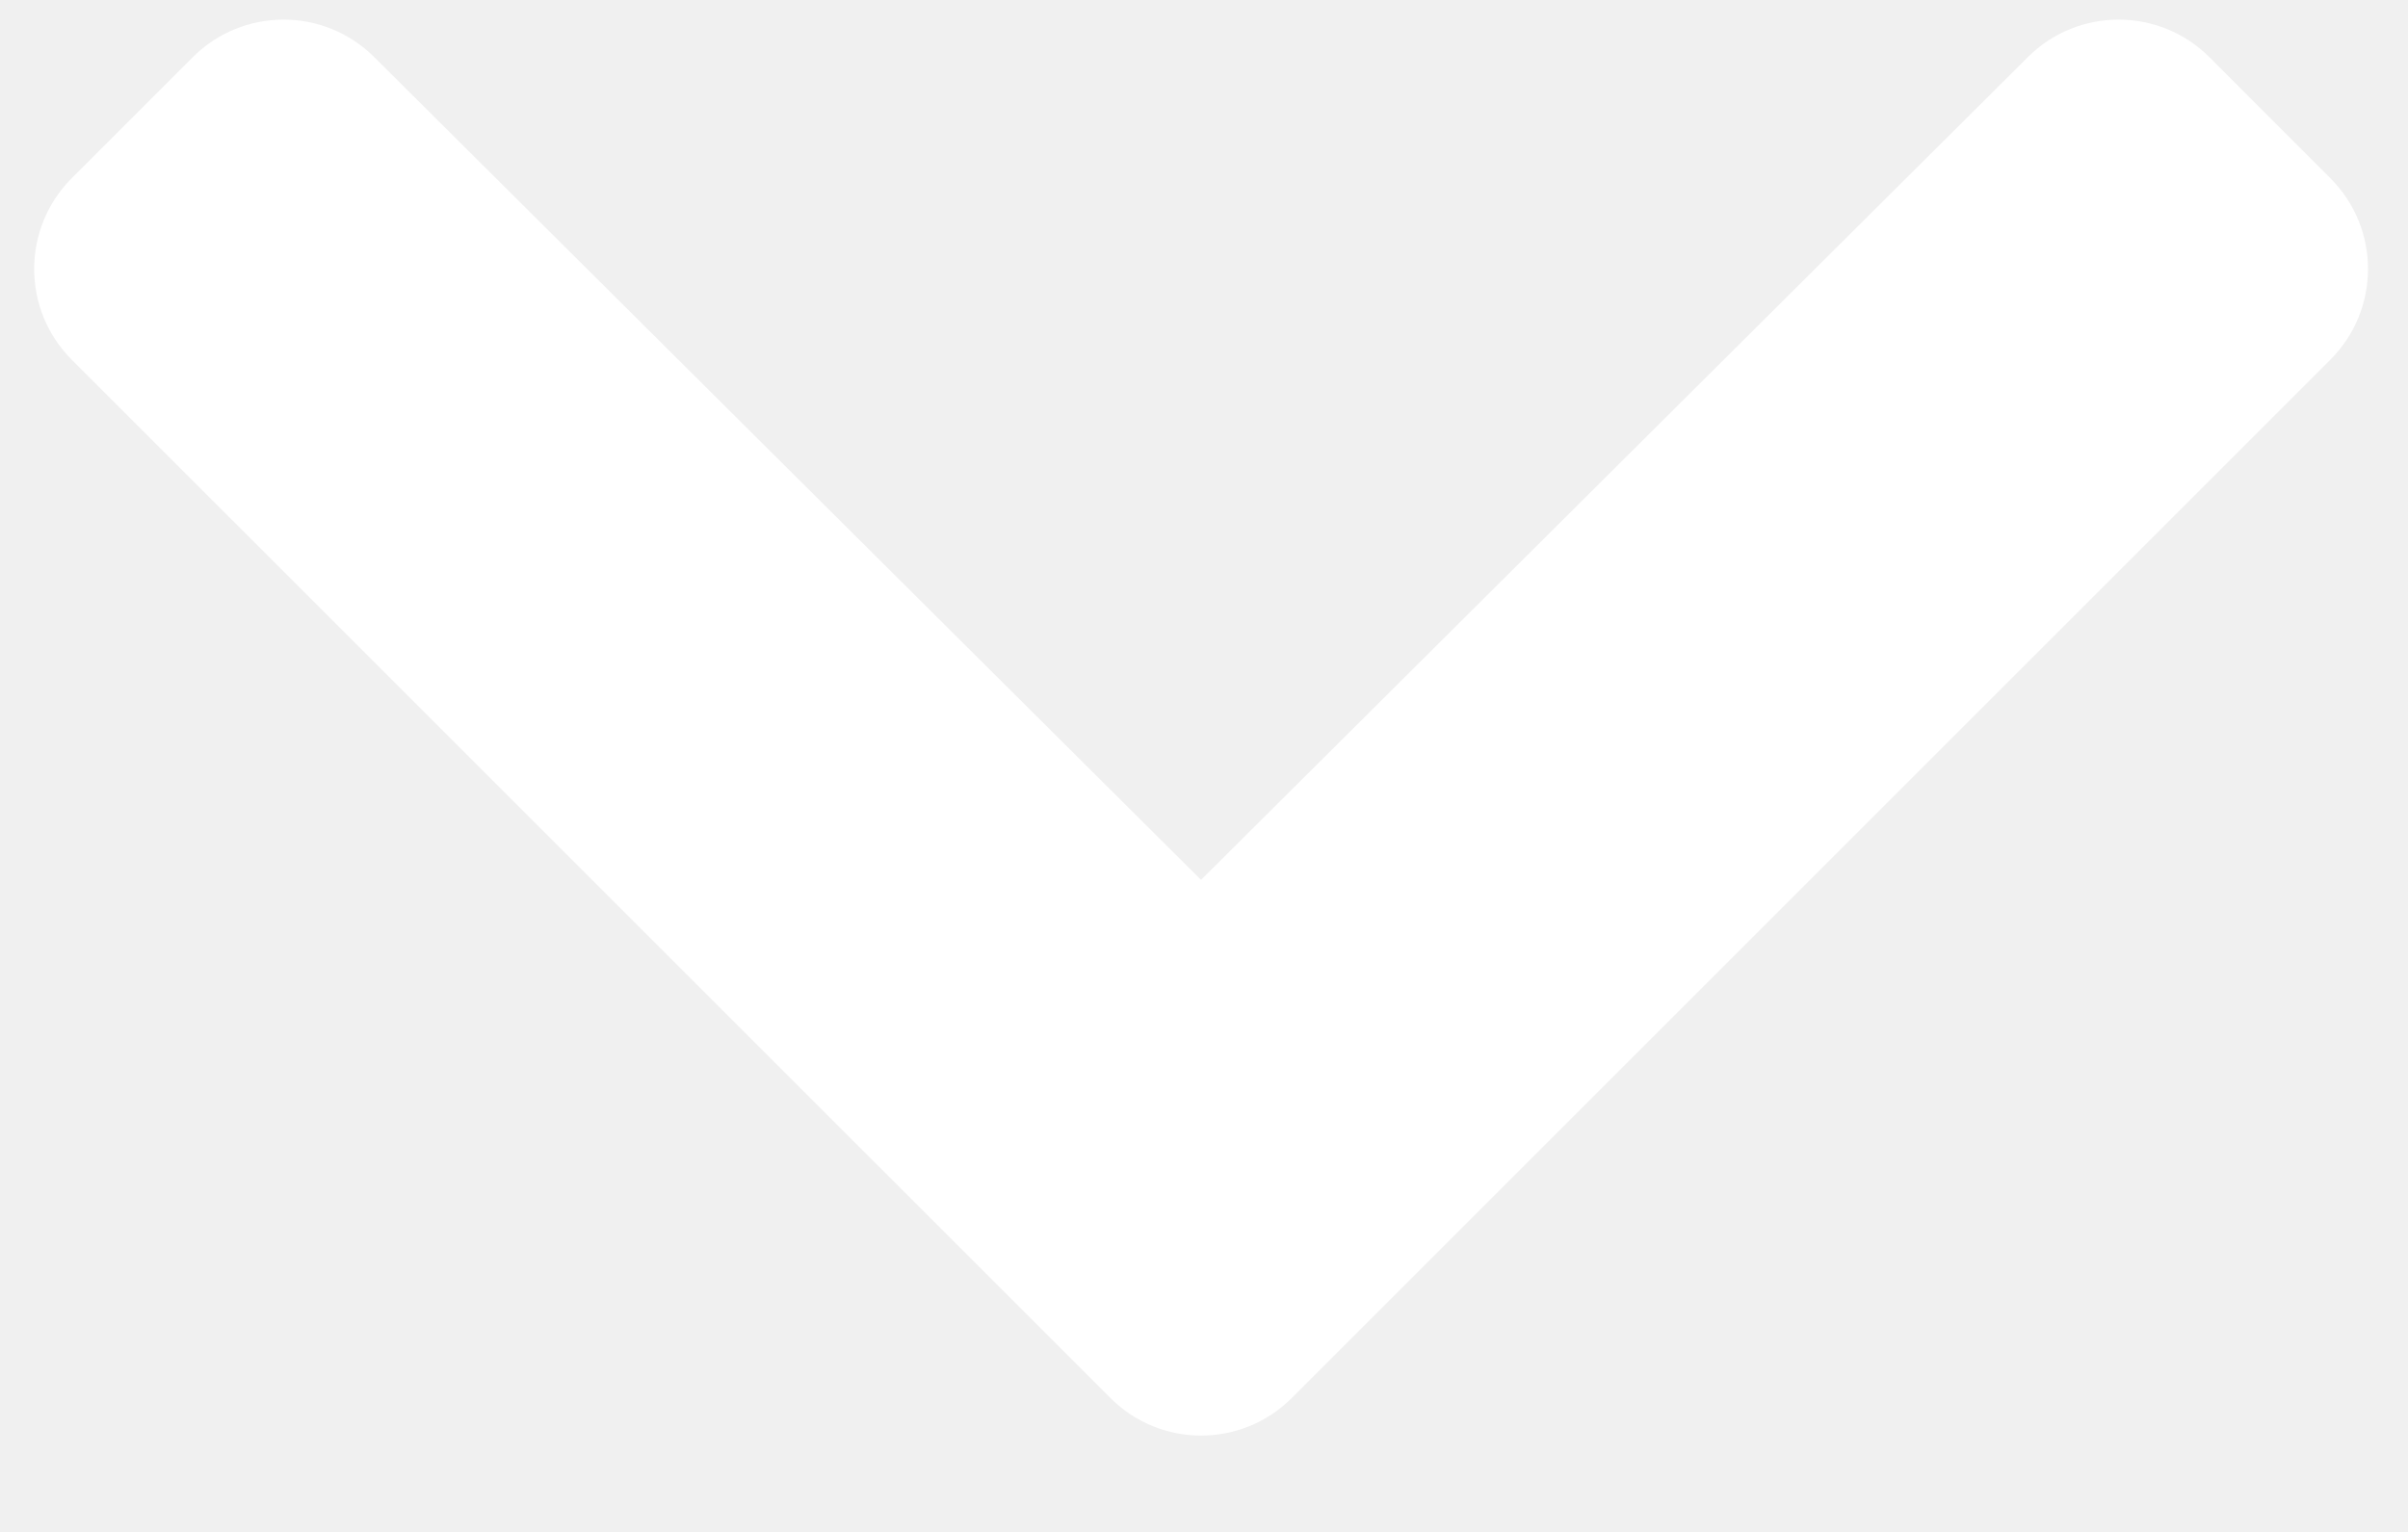
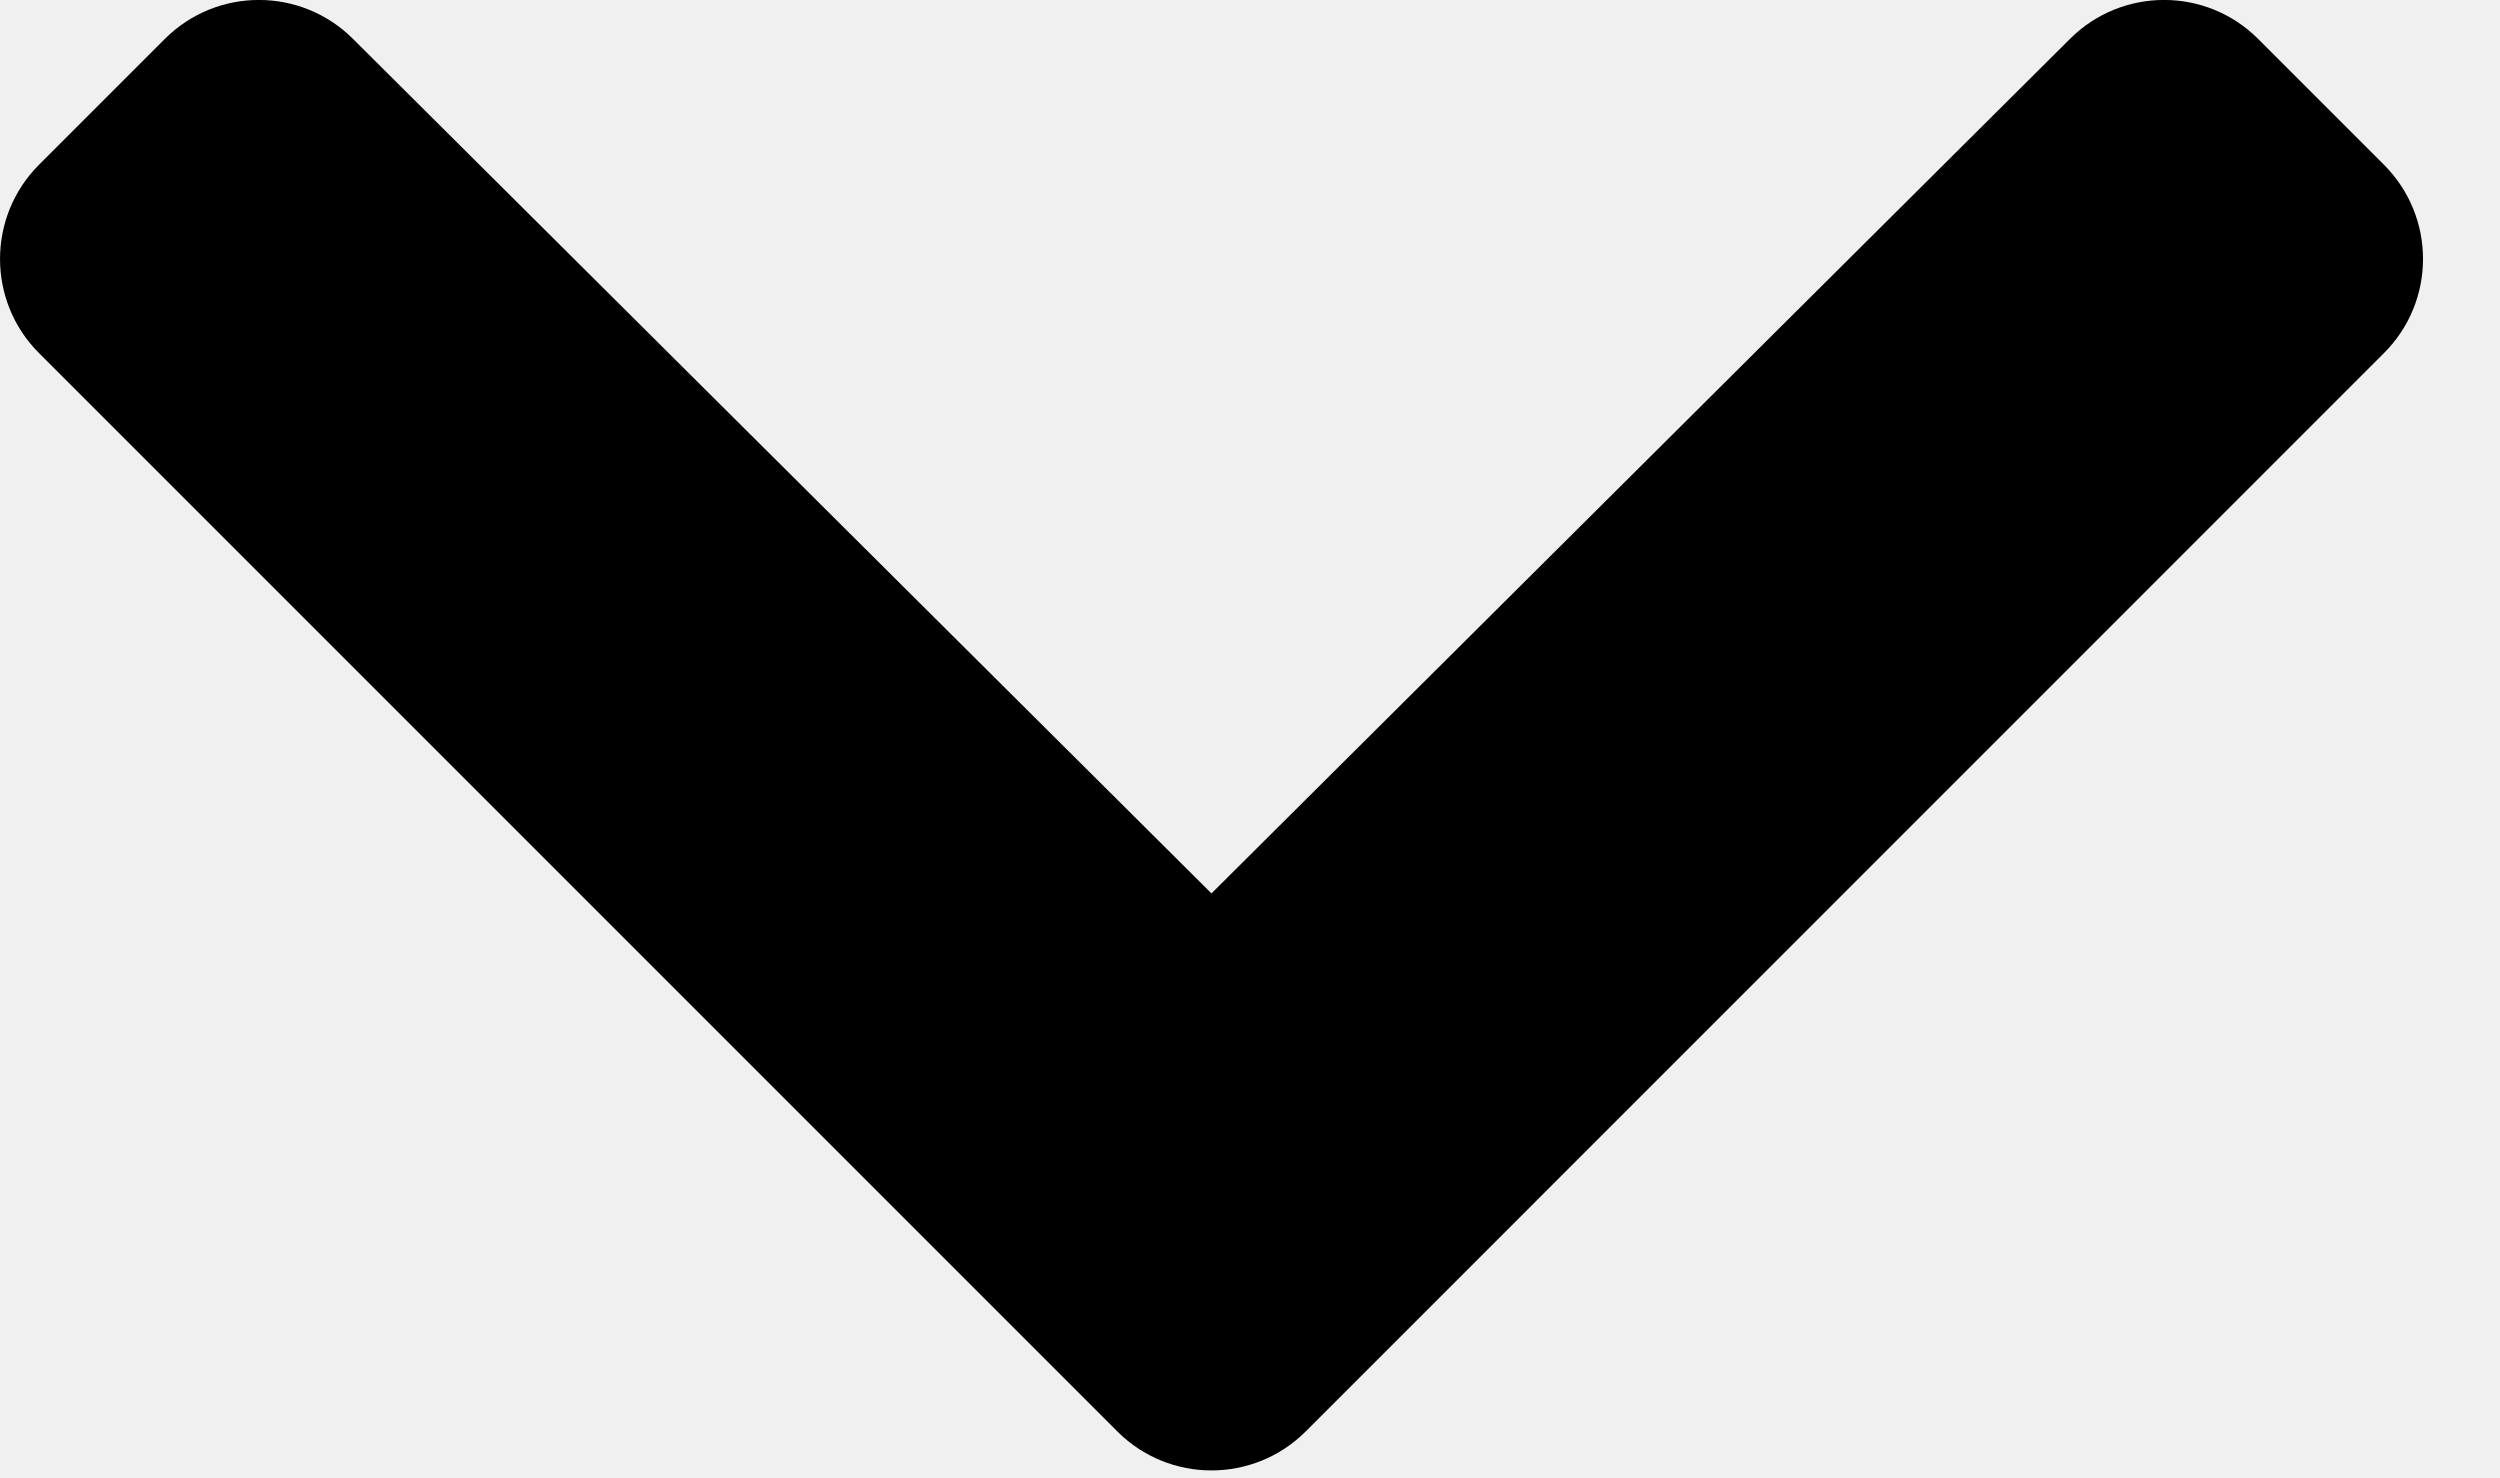
- <svg xmlns="http://www.w3.org/2000/svg" width="22" height="14" viewBox="0 0 22 14" fill="none">
-   <path d="M10.145 12.776L0.655 3.287C0.198 2.829 0.198 2.087 0.655 1.629L1.762 0.522C2.219 0.066 2.959 0.065 3.417 0.52L10.973 8.041L18.529 0.52C18.987 0.065 19.728 0.066 20.185 0.522L21.291 1.629C21.749 2.087 21.749 2.829 21.291 3.287L11.802 12.776C11.344 13.234 10.602 13.234 10.145 12.776Z" fill="white" />
+ <svg xmlns="http://www.w3.org/2000/svg" width="22" height="13" viewBox="0 0 22 13" fill="none">
+   <path d="M9.833 12.597L0.343 3.107C-0.114 2.65 -0.114 1.908 0.343 1.45L1.45 0.343C1.907 -0.114 2.647 -0.115 3.105 0.341L10.661 7.862L18.217 0.341C18.675 -0.115 19.416 -0.114 19.872 0.343L20.979 1.45C21.437 1.908 21.437 2.65 20.979 3.107L11.49 12.597C11.032 13.054 10.29 13.054 9.833 12.597Z" fill="black" />
</svg>
